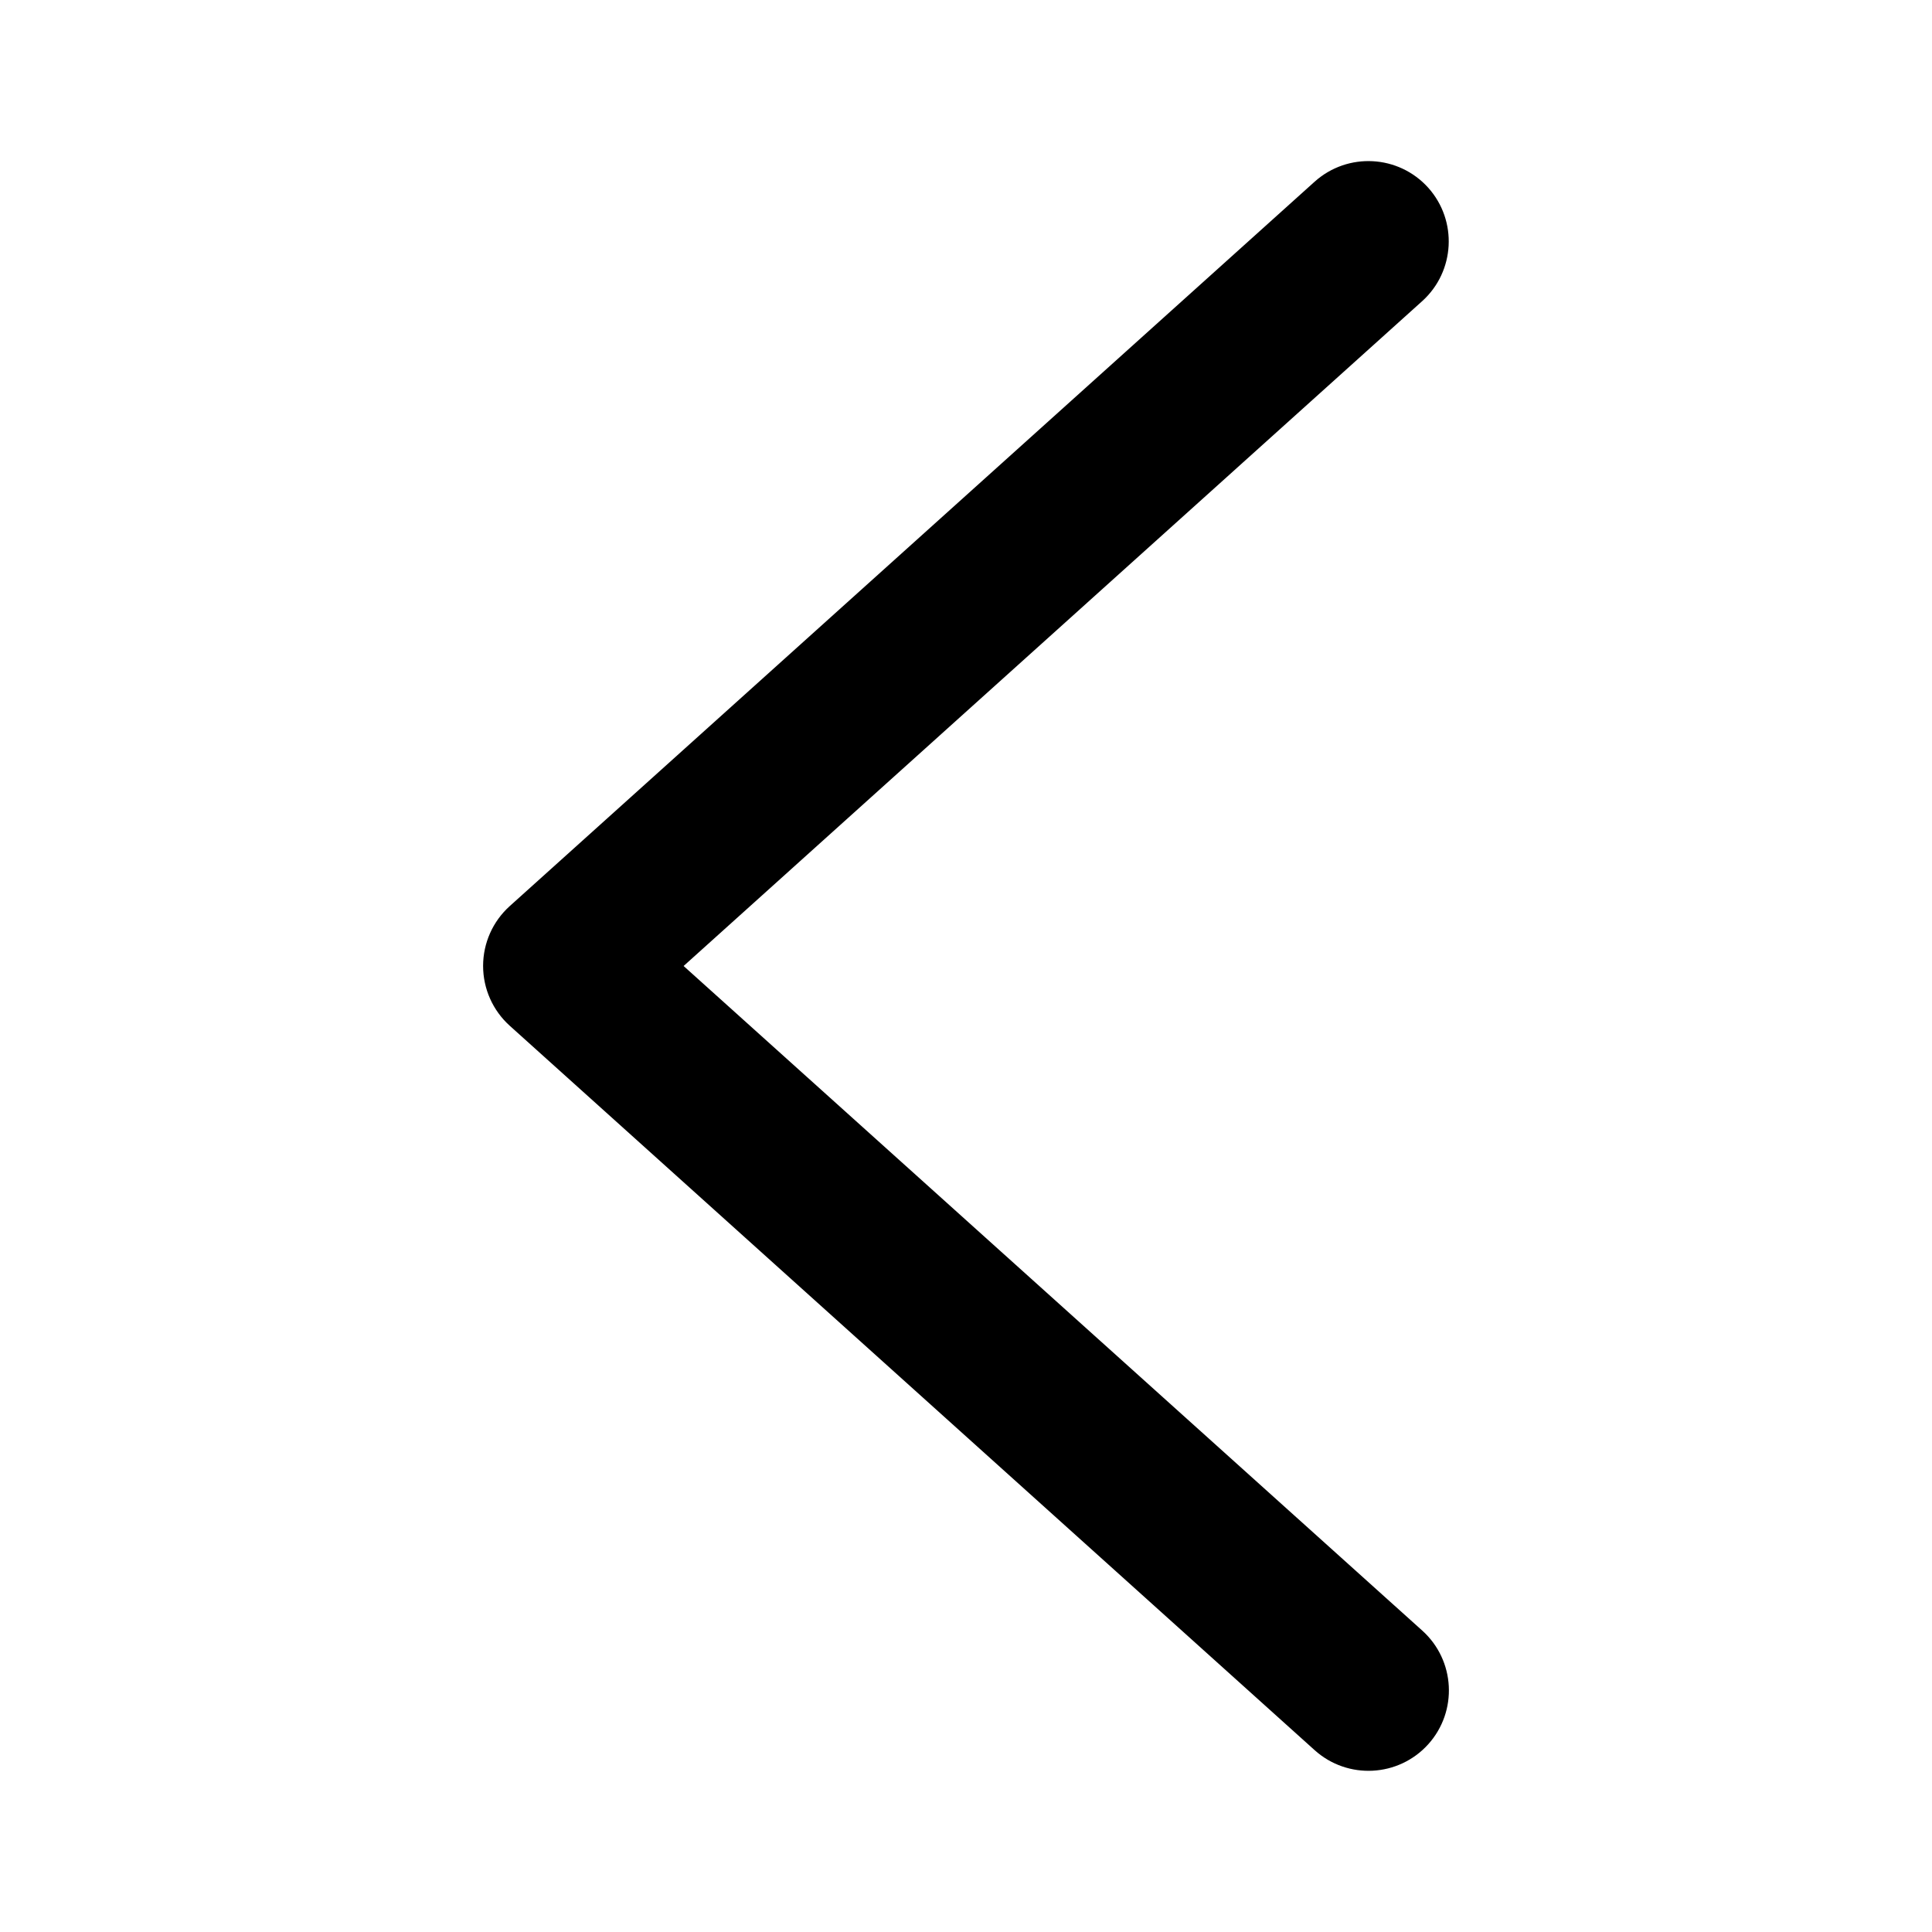
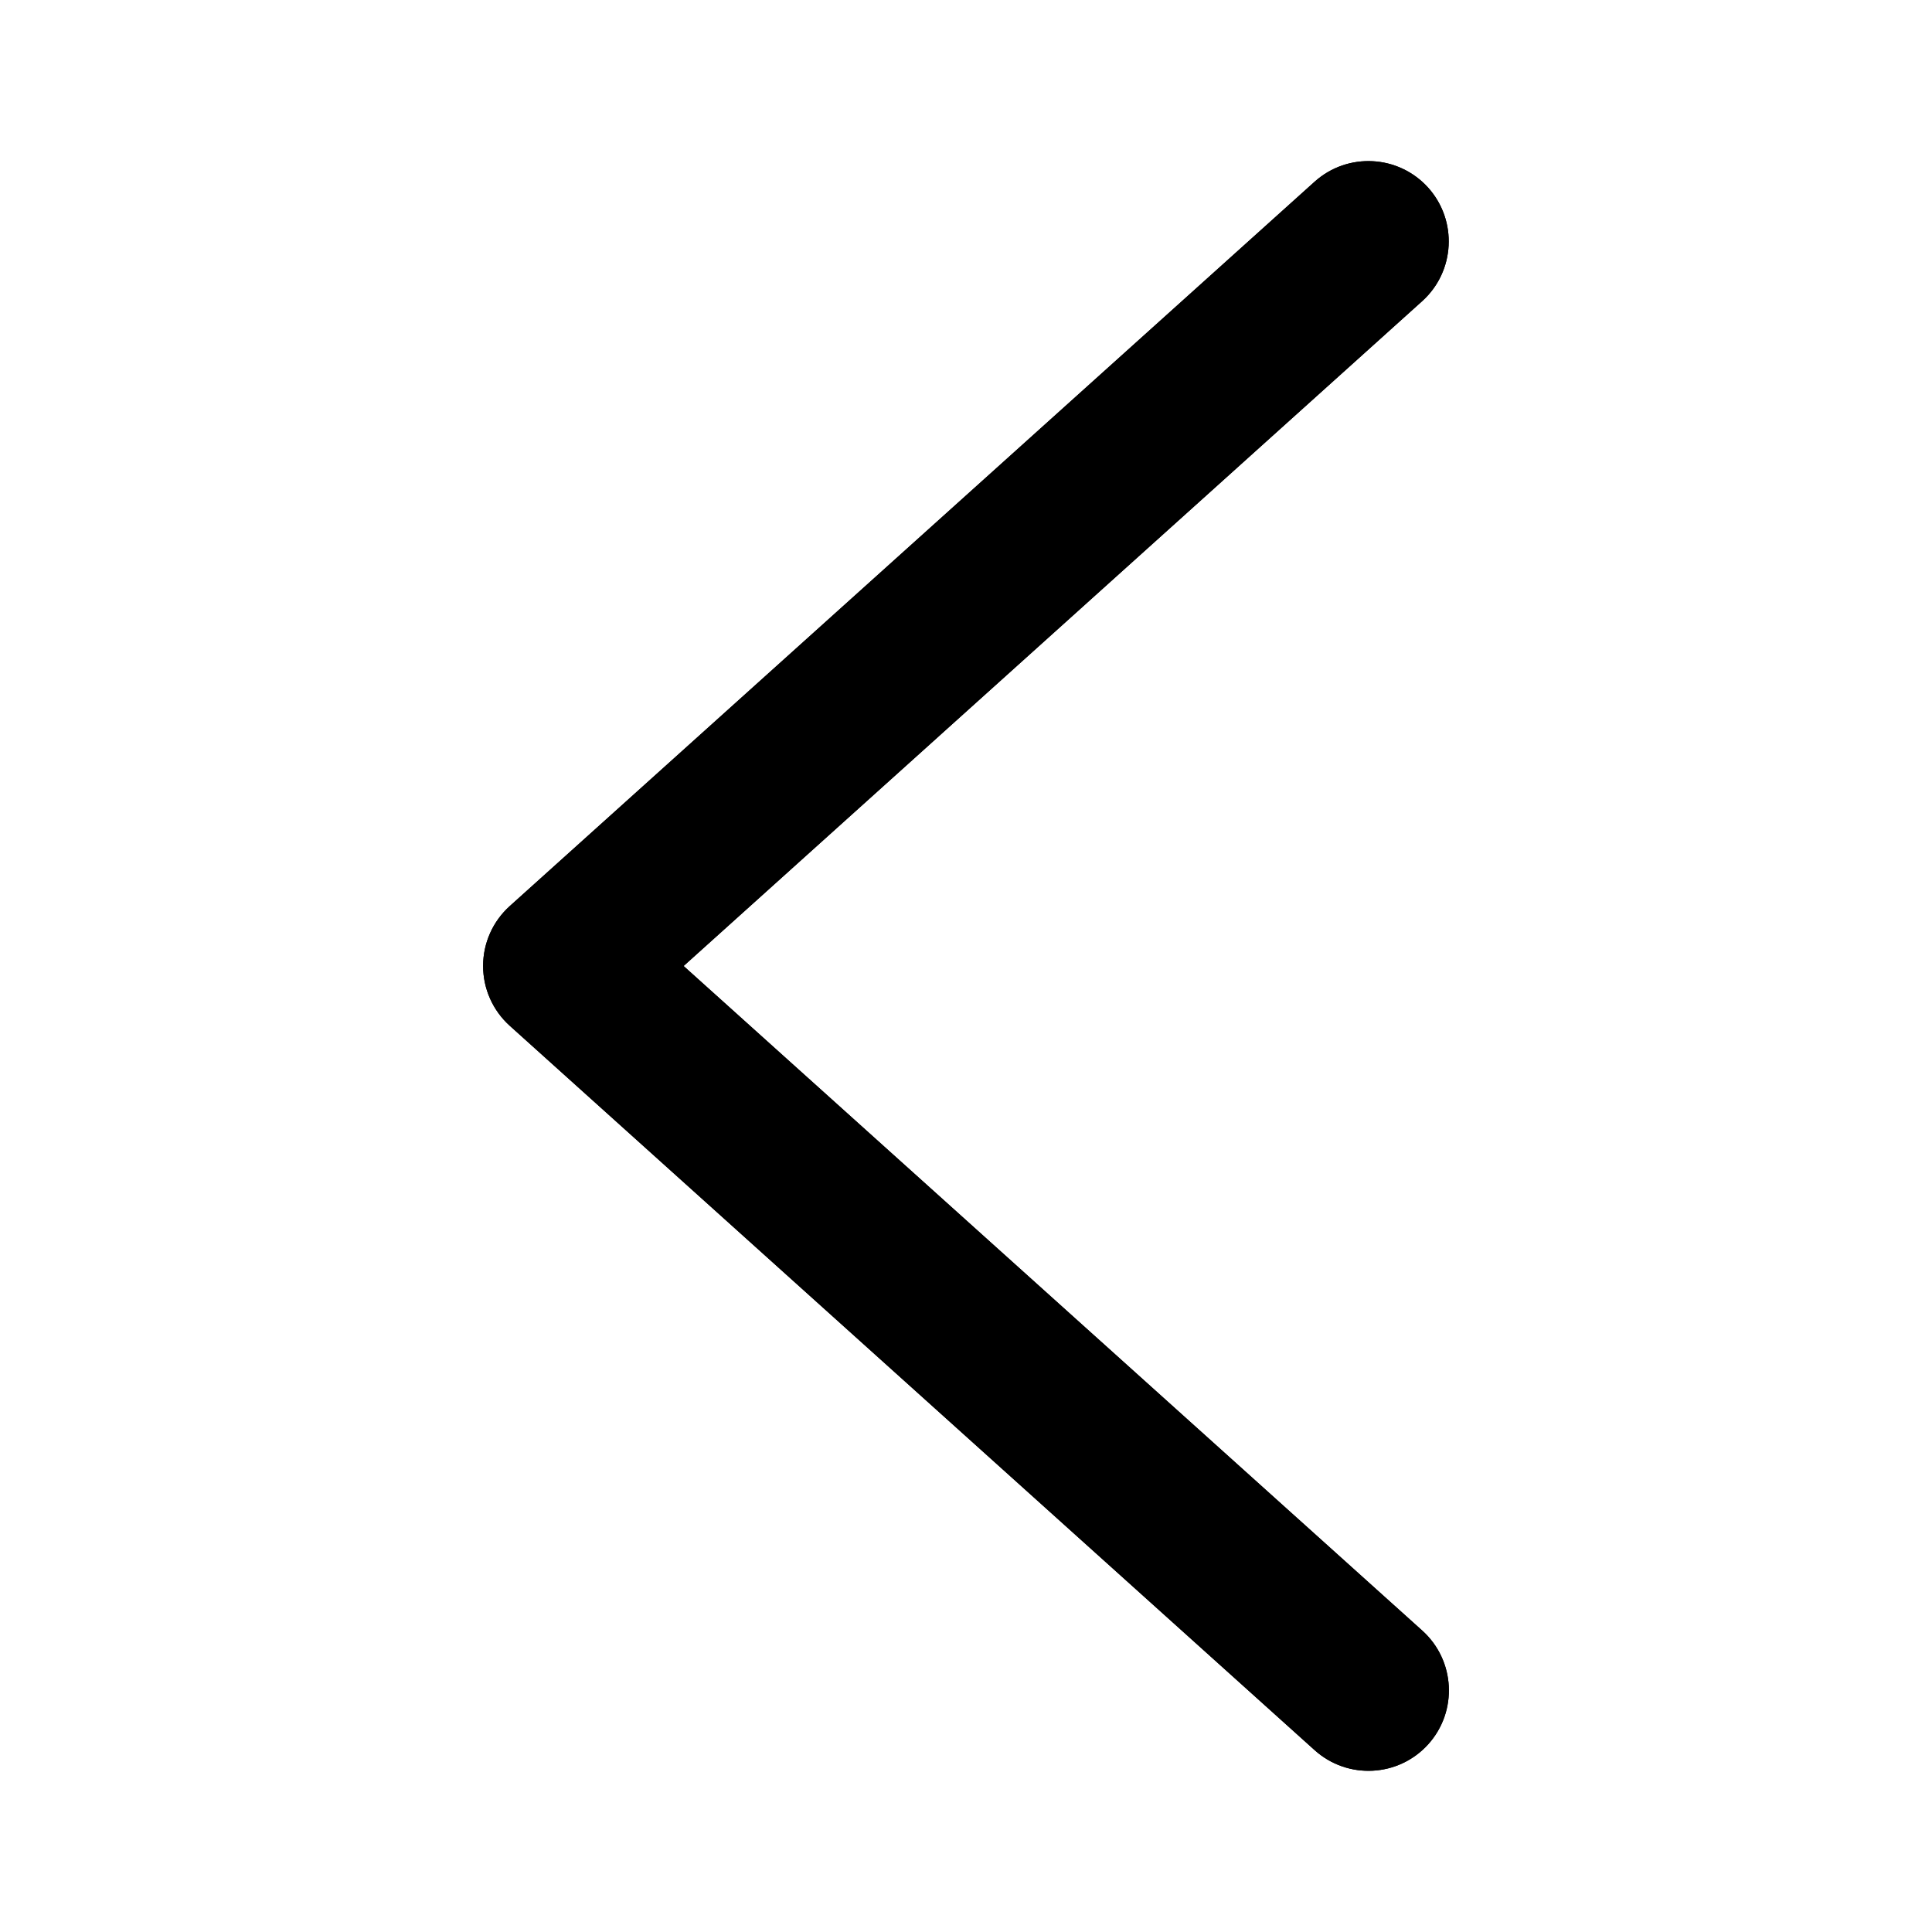
<svg xmlns="http://www.w3.org/2000/svg" fill-opacity="context-fill-opacity" viewBox="0 0 12 12" height="12" width="12">
  <path d="m8.166 1.128-5 4.5a.5.5 0 0 0 0 .743l5 4.5a.5.5 0 0 0 .705-.037.5.5 0 0 0-.037-.706L4.246 6l4.588-4.13a.5.5 0 0 0 .037-.704.5.5 0 0 0-.705-.038Z" fill="context-fill transparent" />
-   <path d="m8.166 1.128-5 4.5a.5.5 0 0 0 0 .743l5 4.5a.5.5 0 0 0 .705-.037.5.5 0 0 0-.037-.706L4.246 6l4.588-4.13a.5.5 0 0 0 .037-.704.5.5 0 0 0-.705-.038Z" fill="context-stroke" />
+   <path d="m8.166 1.128-5 4.5a.5.5 0 0 0 0 .743l5 4.5a.5.5 0 0 0 .705-.037.5.5 0 0 0-.037-.706L4.246 6l4.588-4.13a.5.5 0 0 0 .037-.704.5.5 0 0 0-.705-.038Z" fill="context-stroke transparent" />
</svg>
